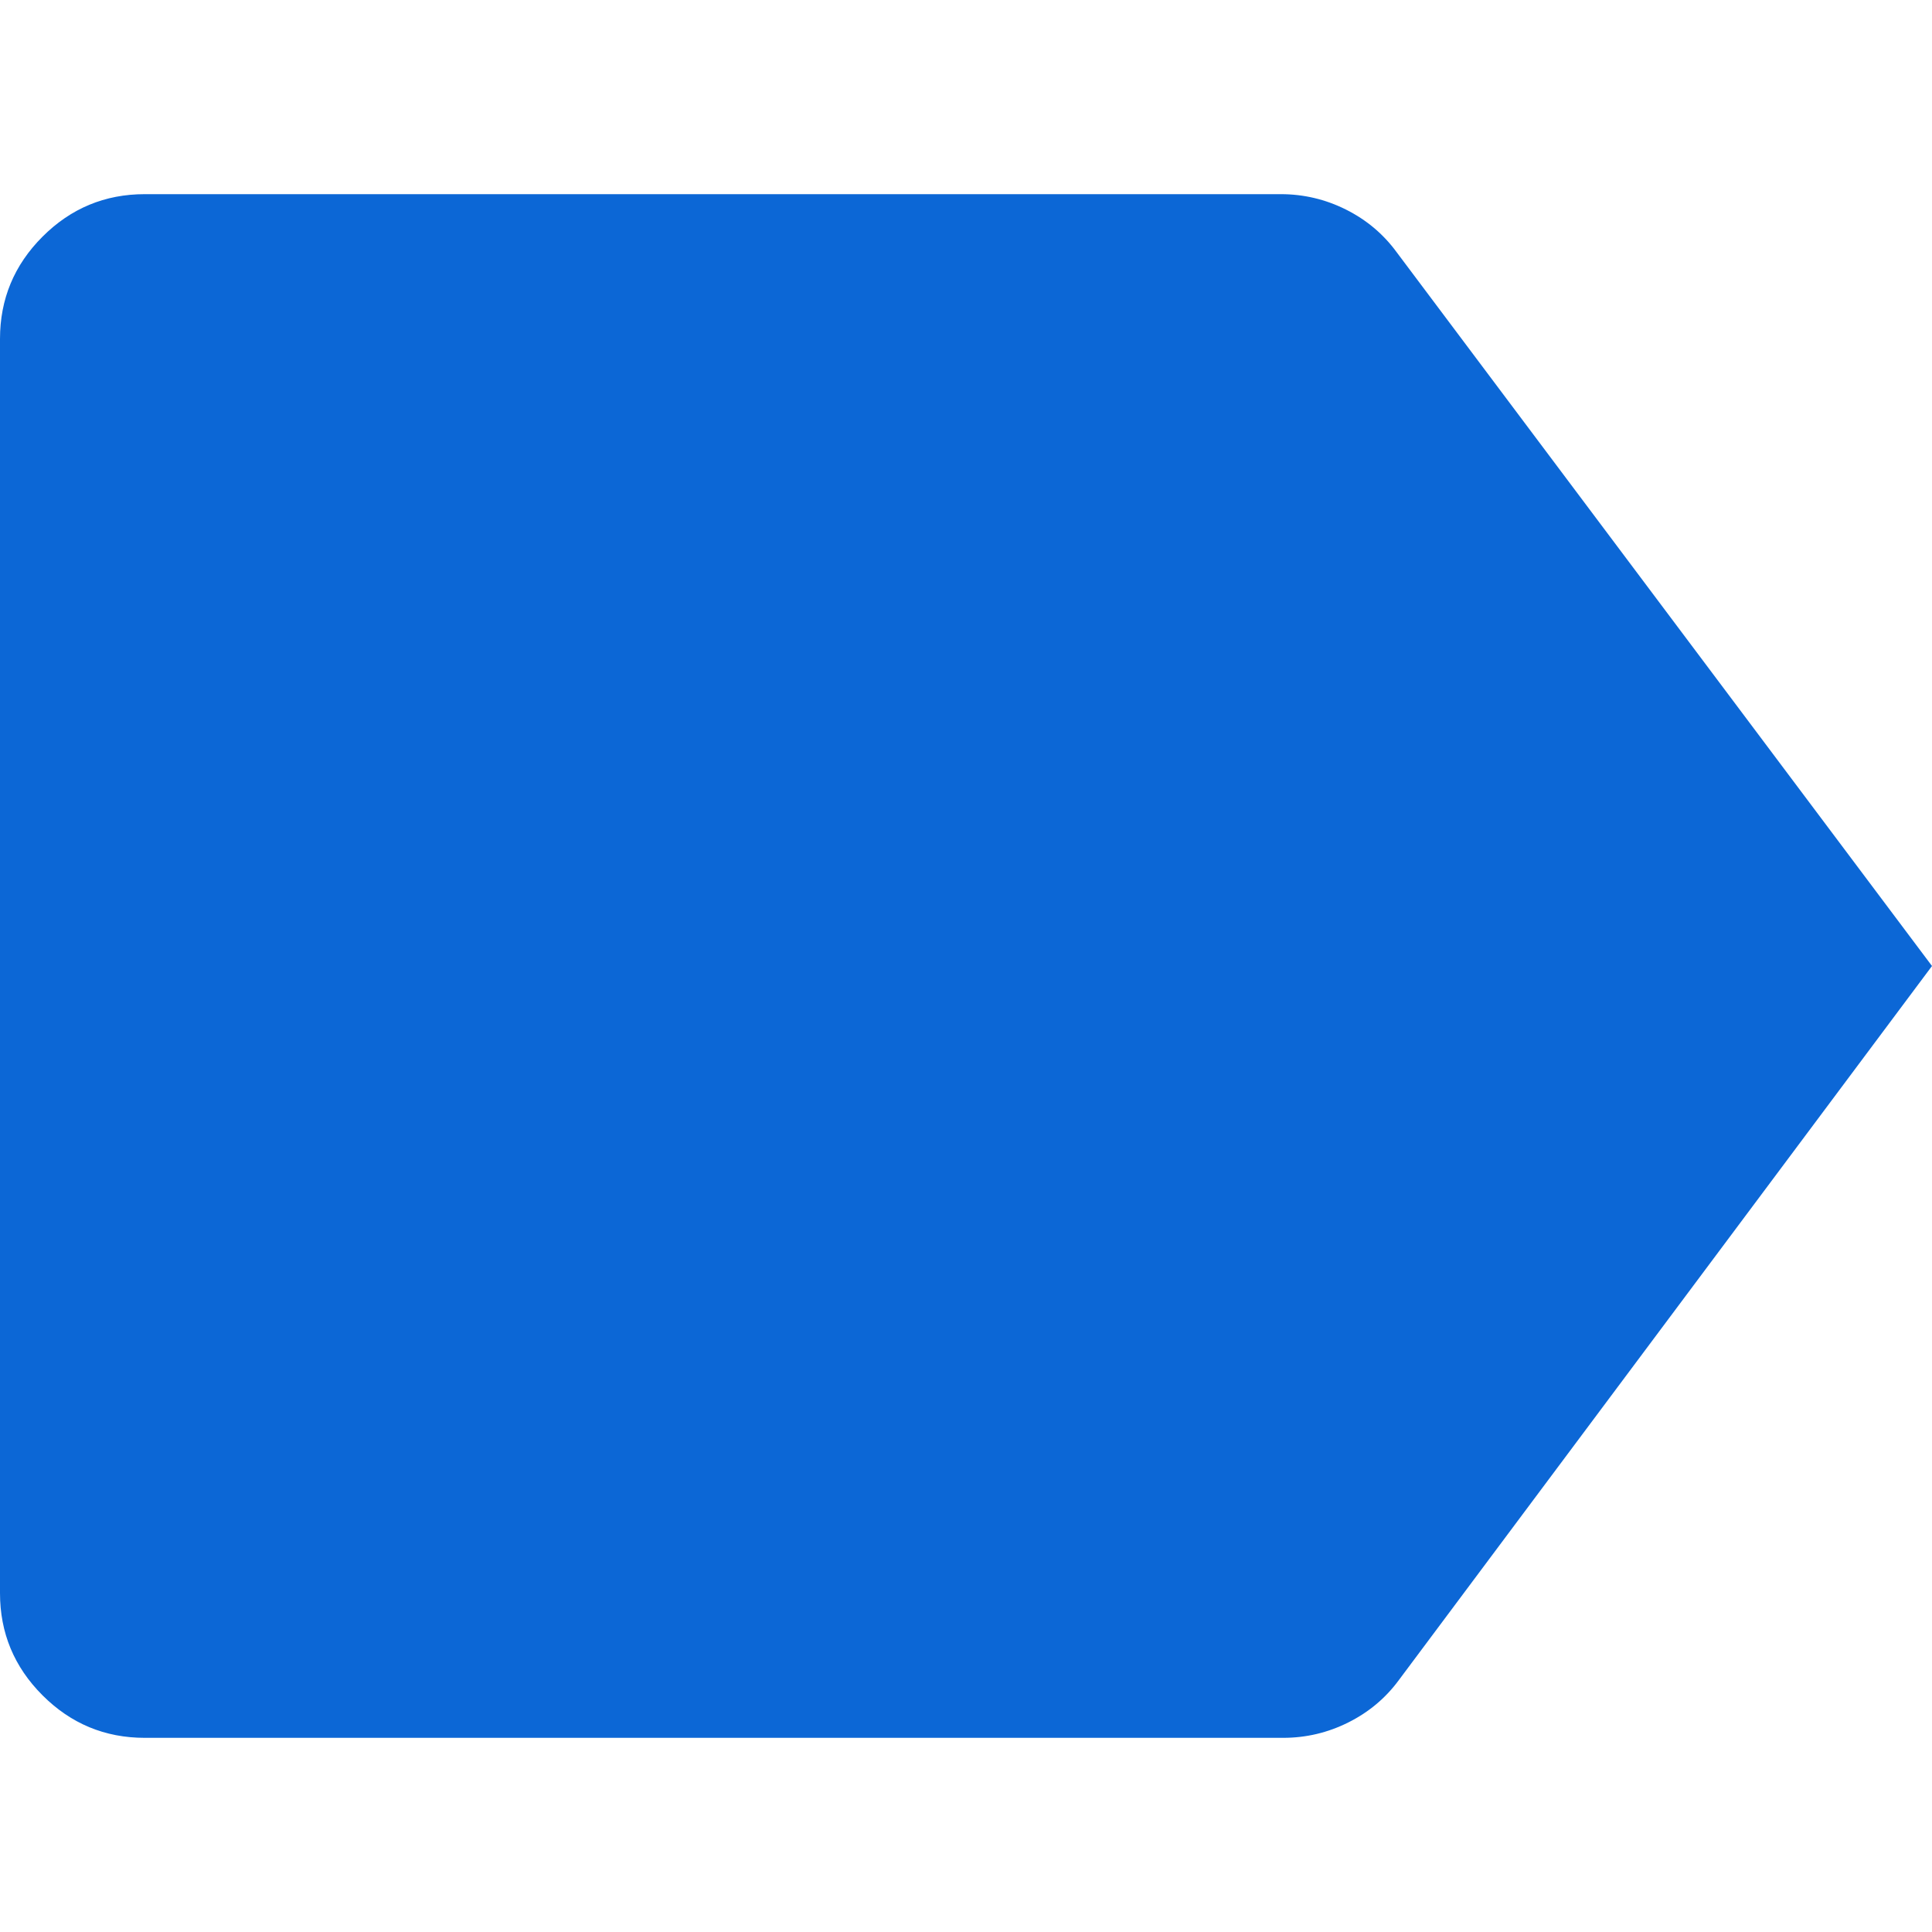
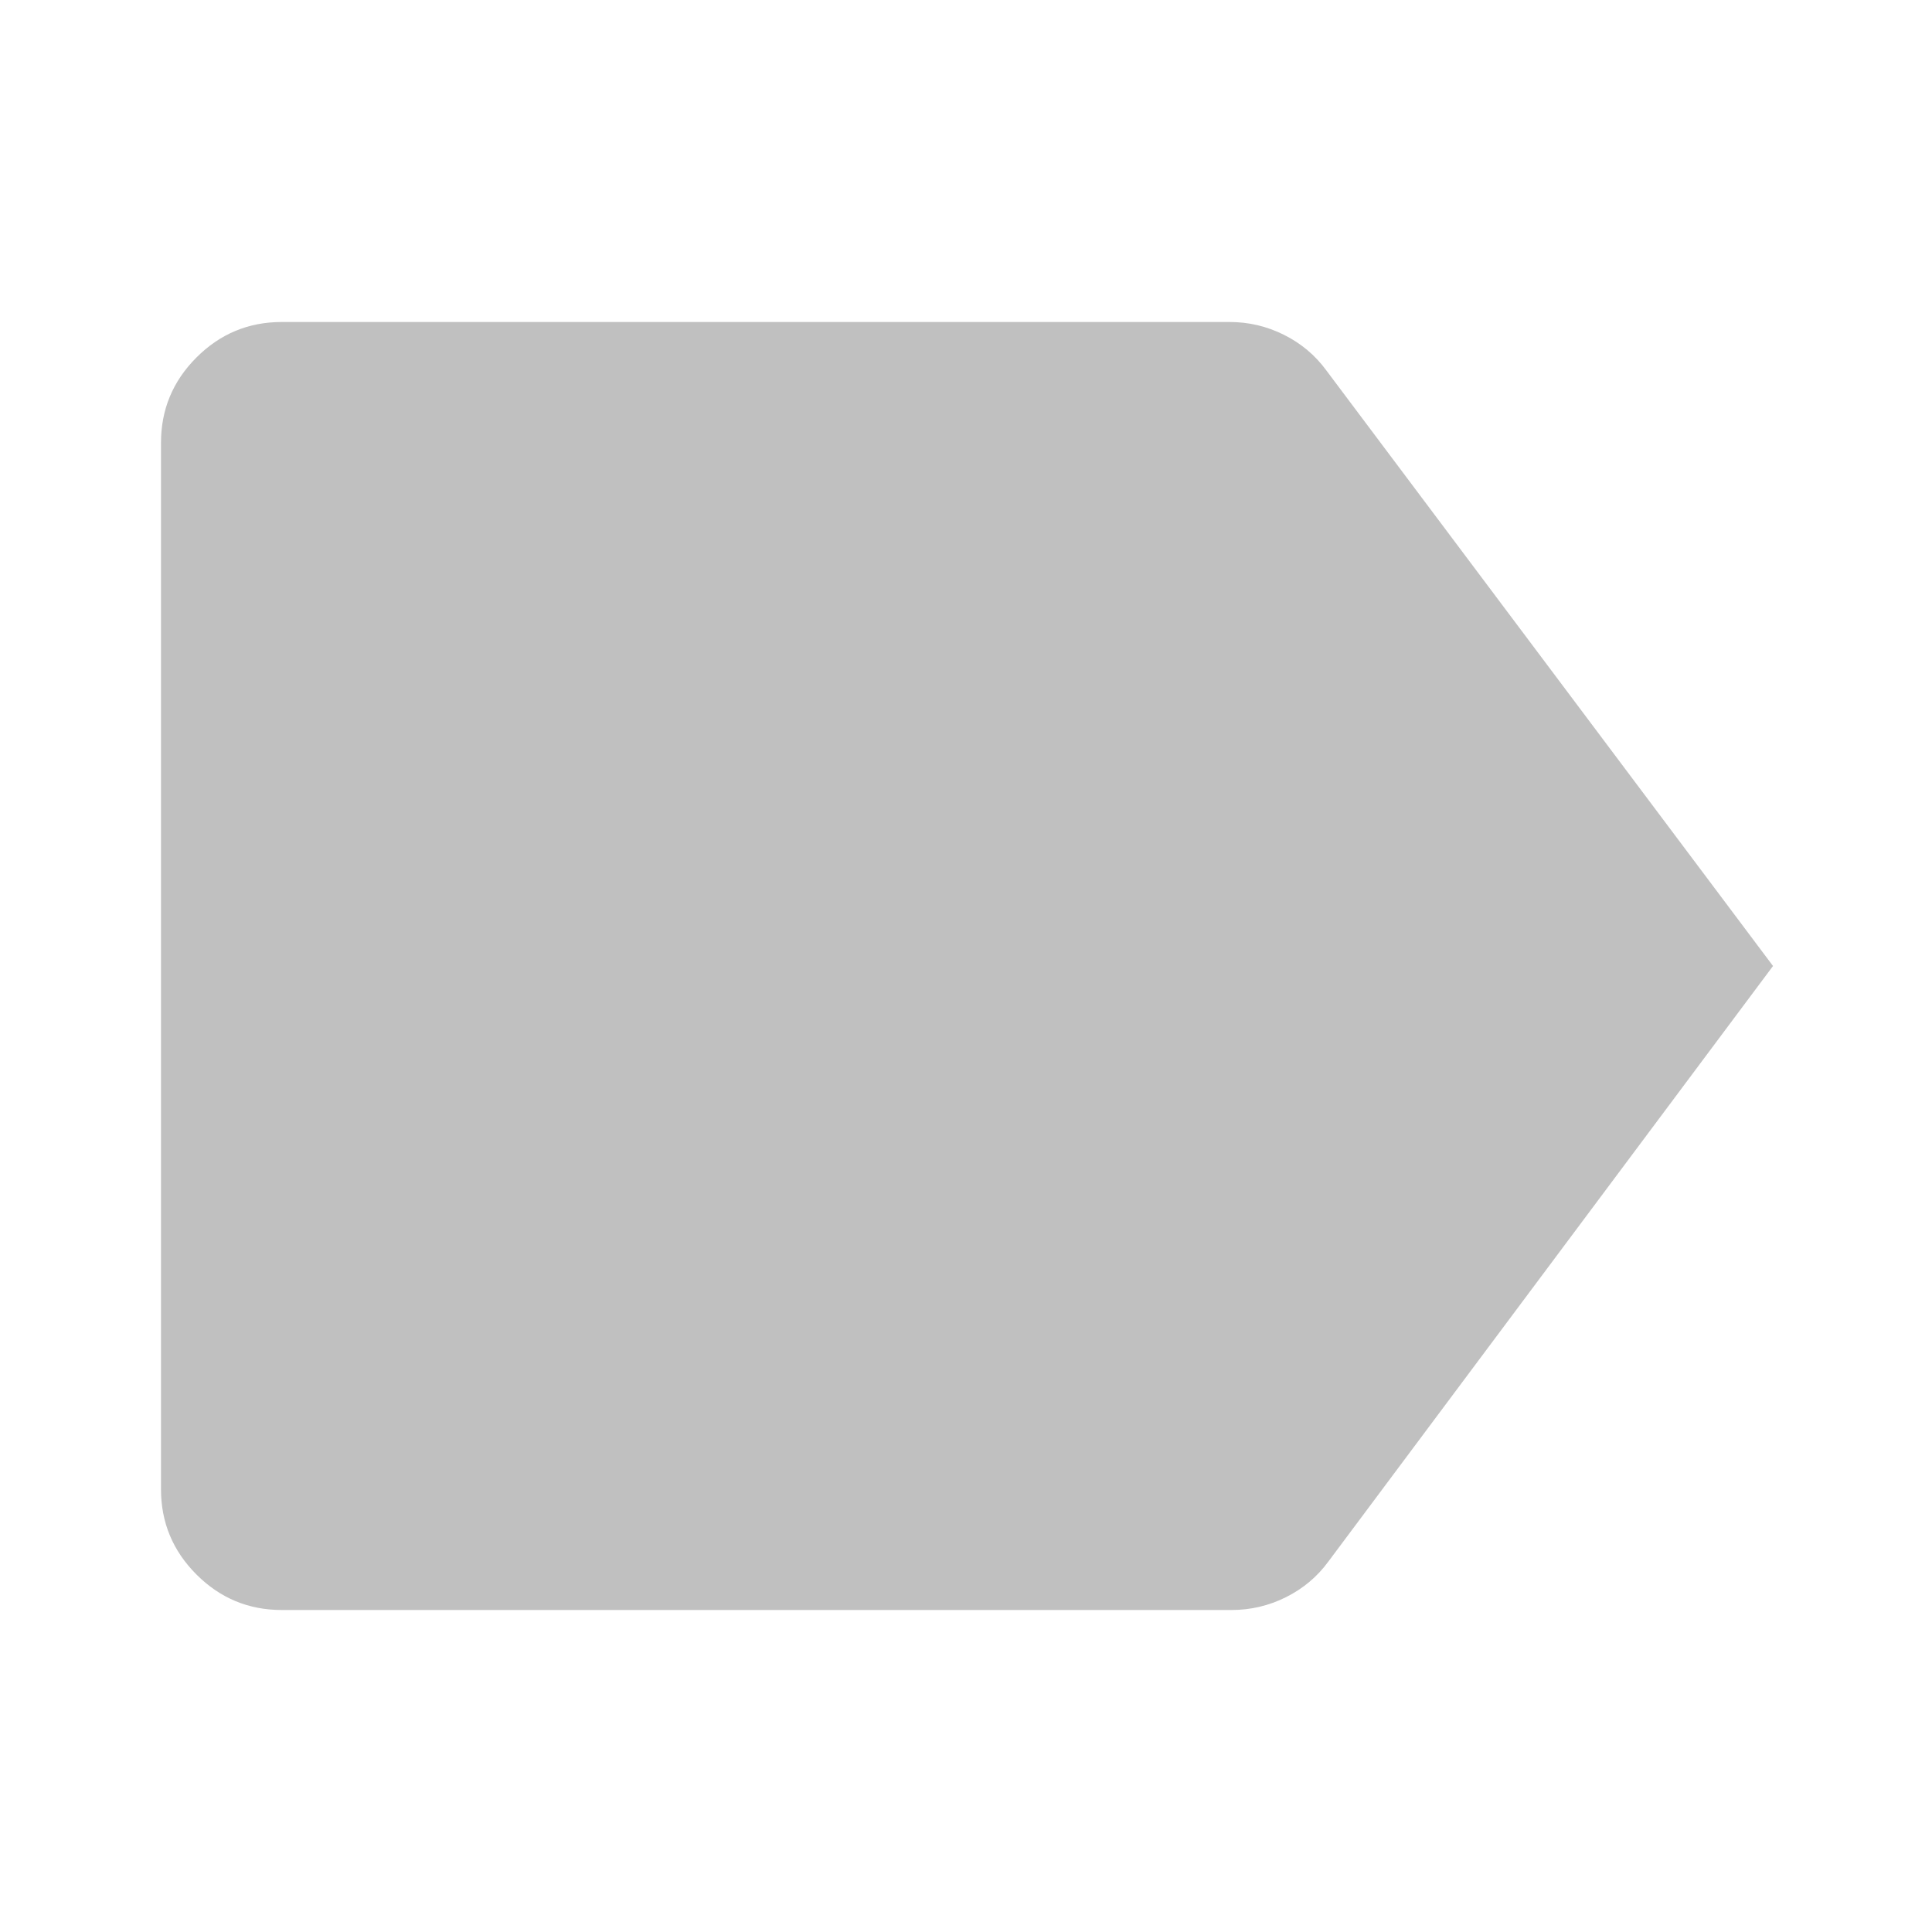
- <svg xmlns="http://www.w3.org/2000/svg" height="128" viewBox="0 -960 2560 2560" width="128" fill="#0c67d6" version="1.1" id="svg4">
-   <path d="m 191.76,1342.722 q -79.101,0 -135.415,-56.346 Q 0,1230.062 0,1150.961 V -510.961 q 0,-79.101 56.346,-135.447 56.314,-56.314 135.415,-56.314 h 1505.318 q 45.543,0 86.292,20.359 40.749,20.391 67.116,56.346 L 2560,320 1853.683,1266.017 q -26.367,35.955 -67.116,56.314 -40.749,20.39 -86.292,20.39 z" id="path2" style="stroke-width:1" />
+ <svg xmlns="http://www.w3.org/2000/svg" height="48px" viewBox="0 -960 960 960" width="48px" fill="#c0c0c0">
+   <path d="M140-160q-24.75 0-42.37-17.63Q80-195.25 80-220v-520q0-24.75 17.63-42.38Q115.25-800 140-800h471q14.25 0 27 6.37 12.75 6.38 21 17.63l222 296-221 296q-8.25 11.25-21 17.62-12.75 6.38-27 6.38H140Z" />
</svg>
